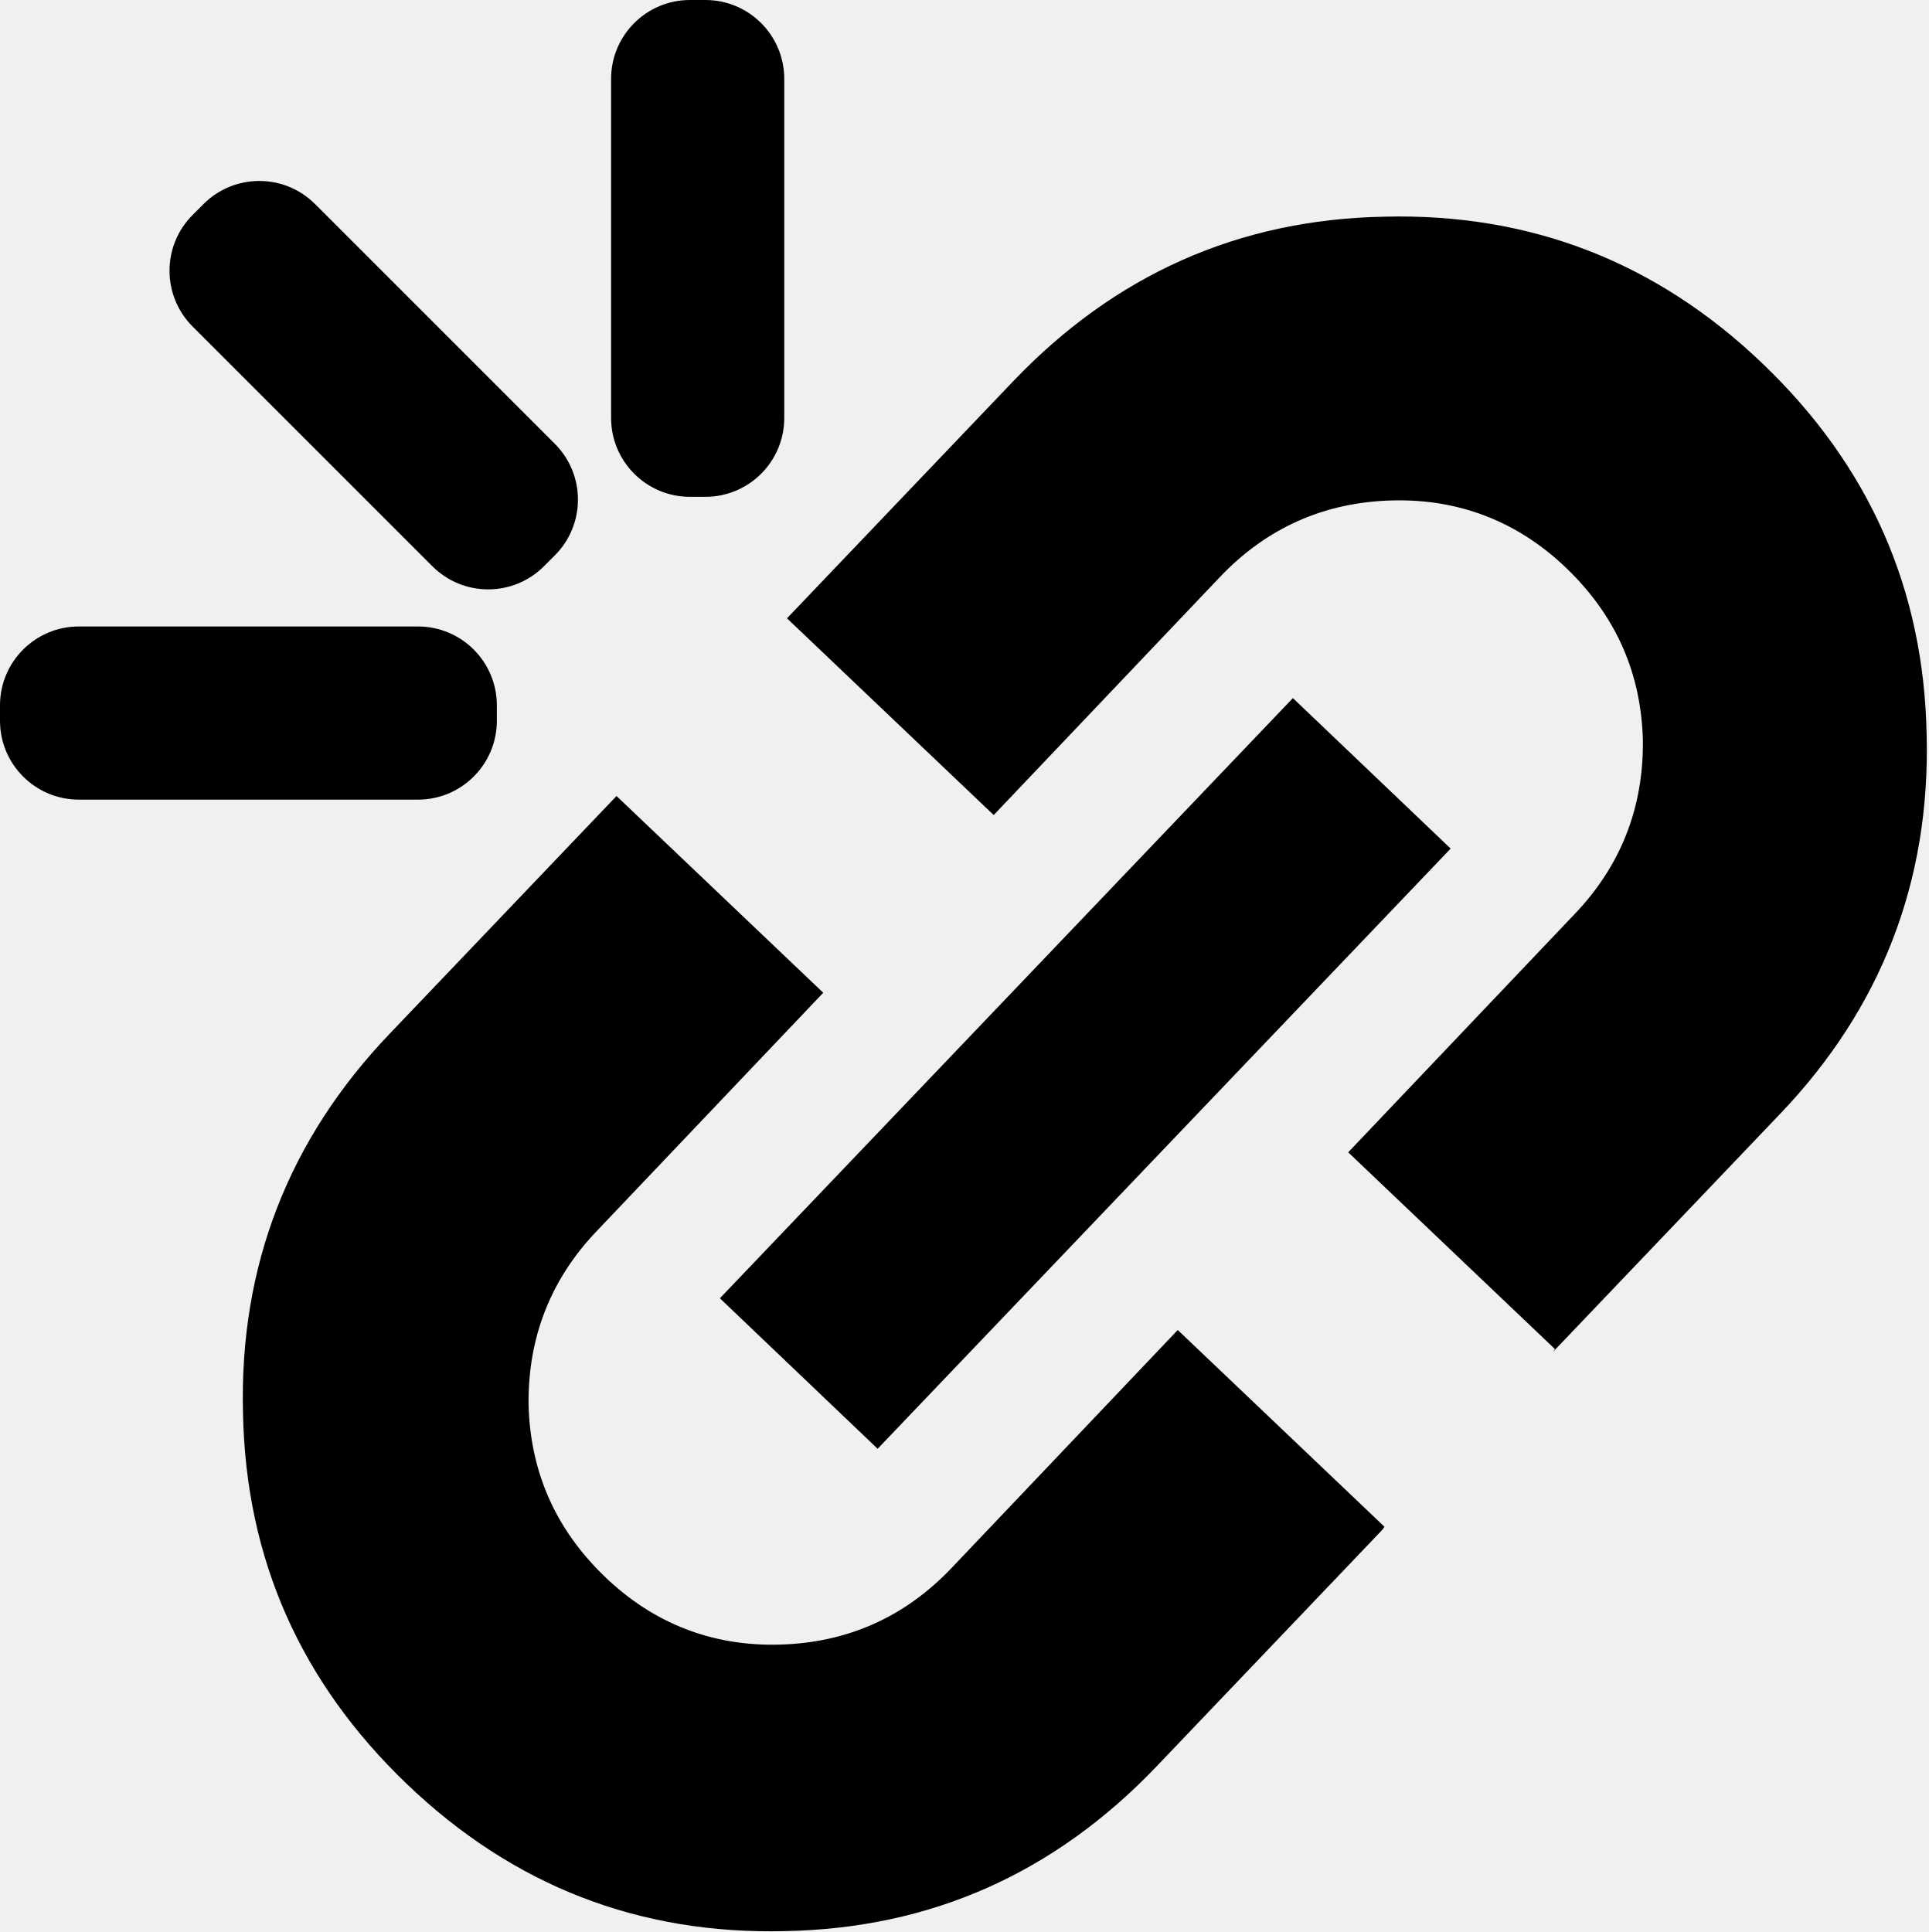
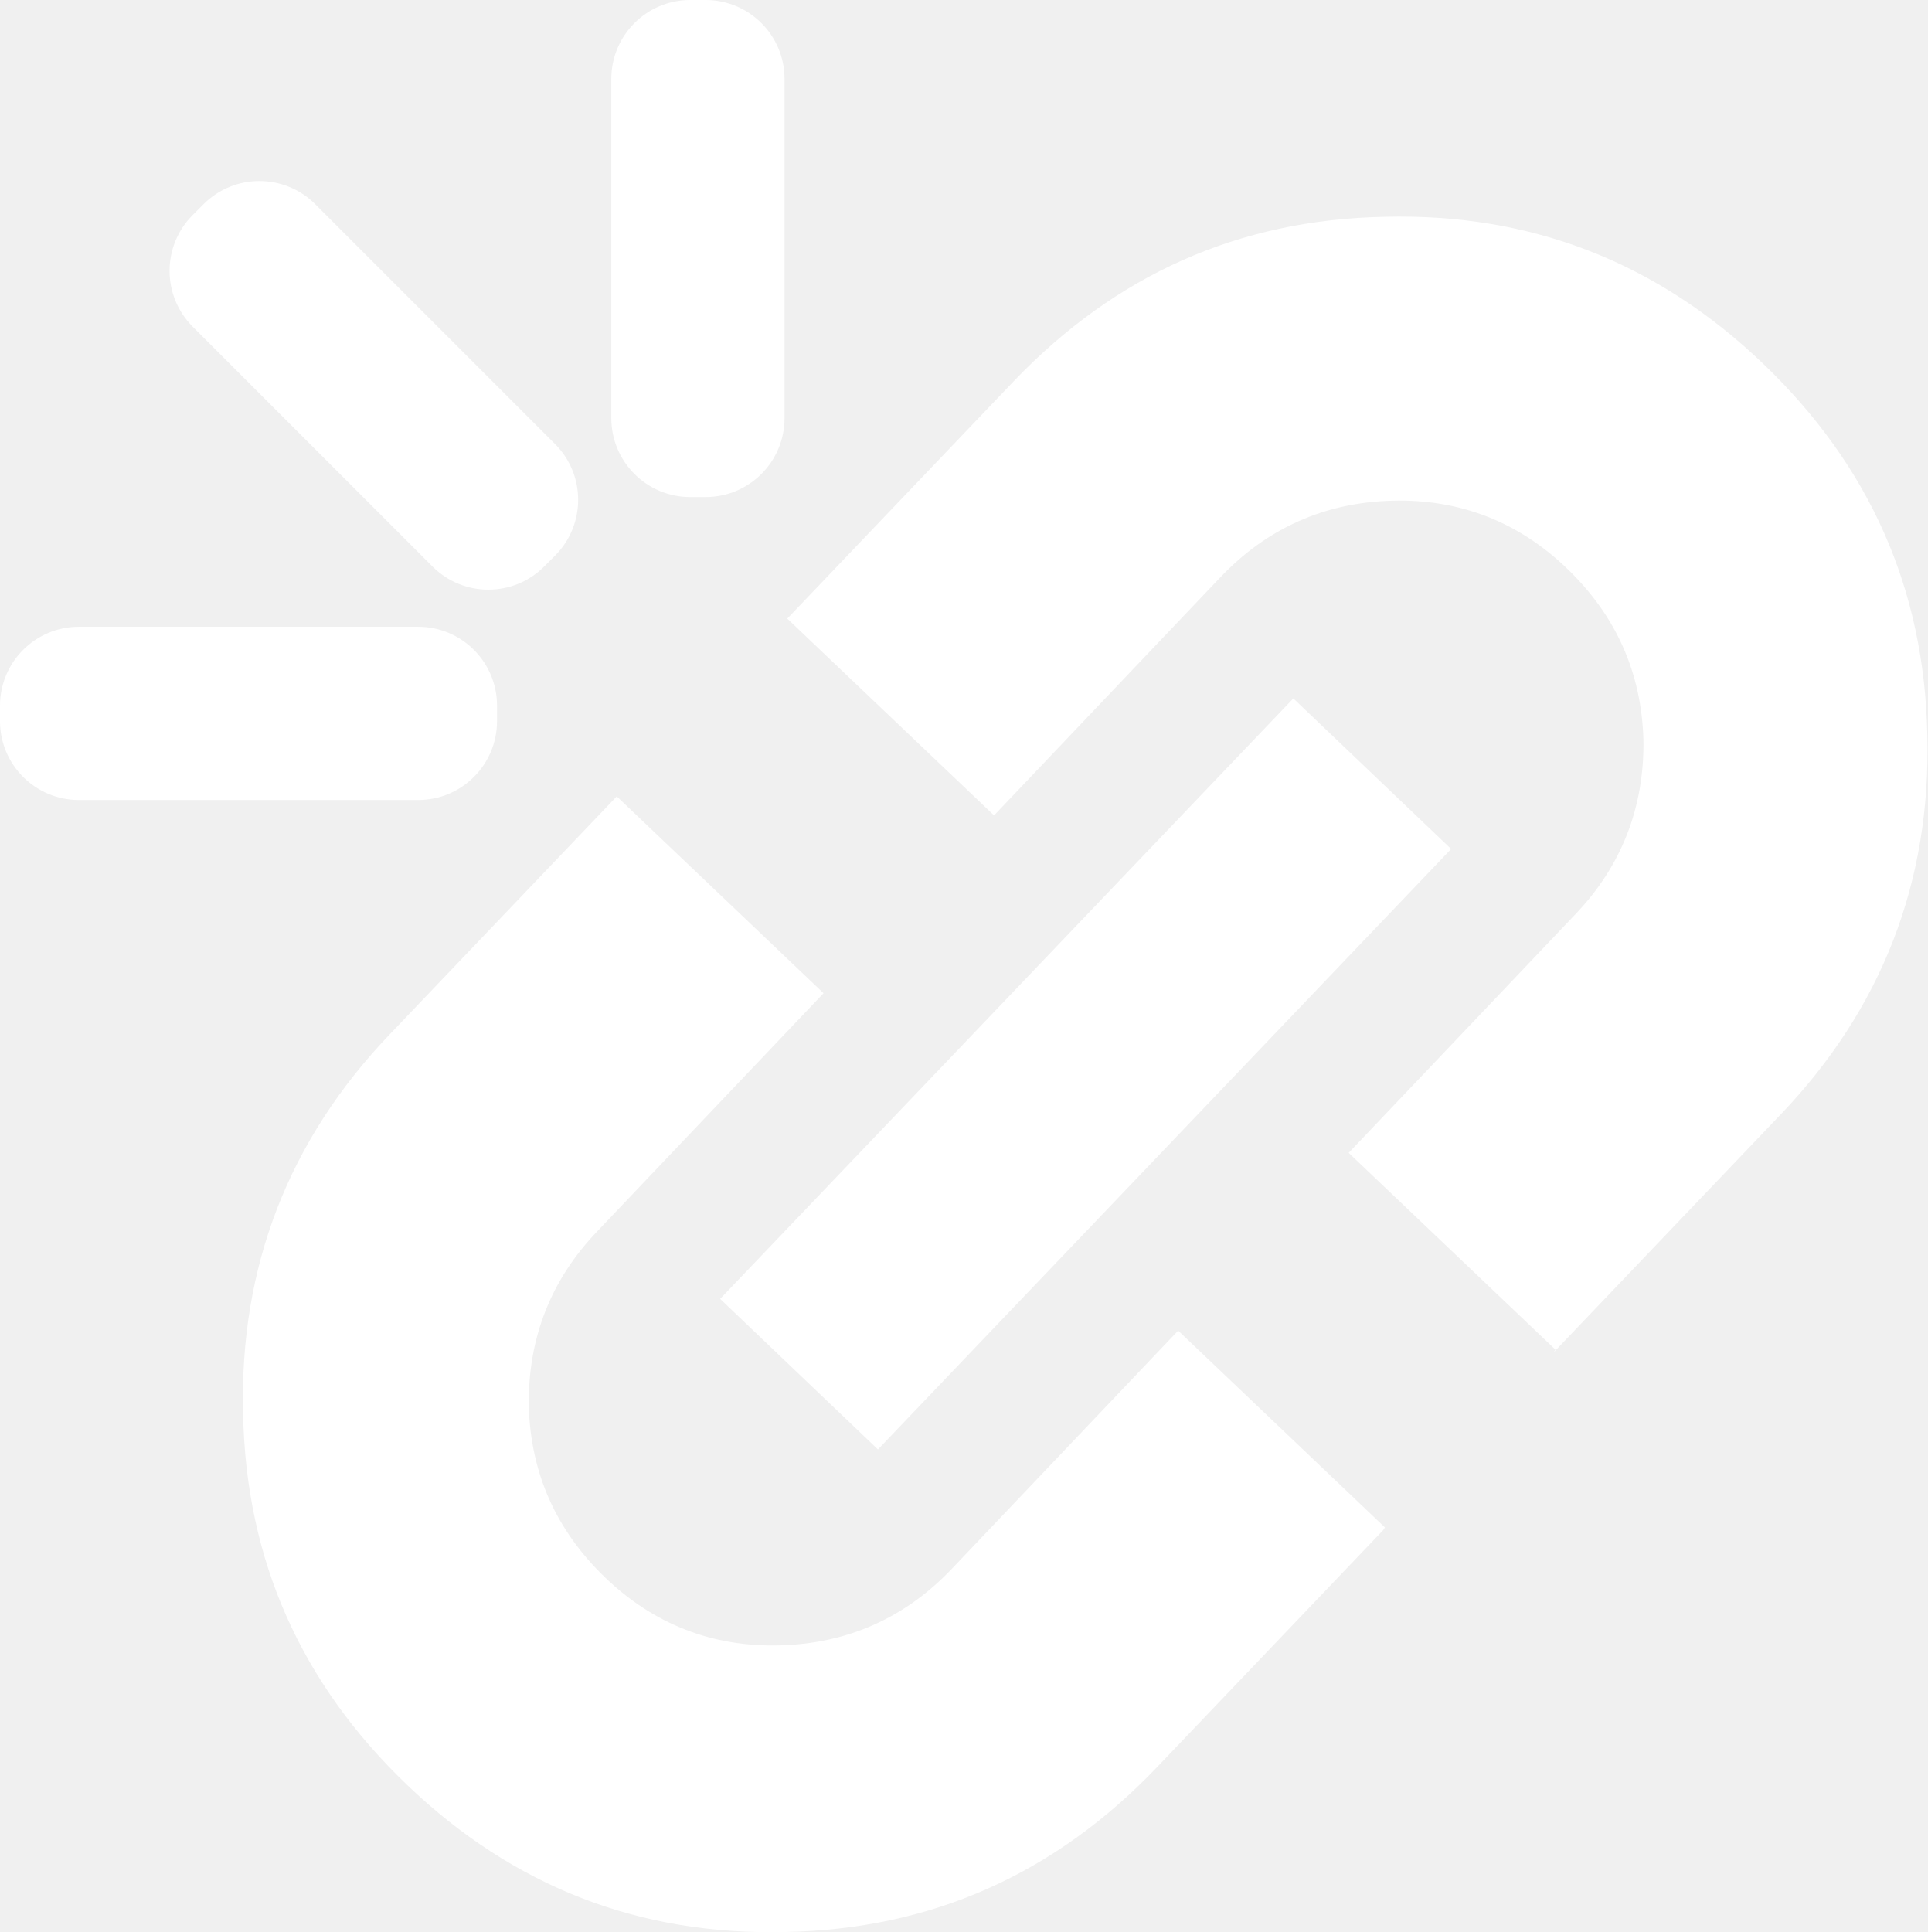
- <svg xmlns="http://www.w3.org/2000/svg" id="Layer_1" viewBox="0 0 21.27 21.31">
-   <path d="m15.25,16.87l-2.5,2.62c-1.12,1.17-2.48,1.78-4.09,1.81-1.61.04-3-.5-4.17-1.62s-1.78-2.48-1.81-4.1c-.04-1.61.5-3.01,1.62-4.18l2.5-2.62,2.28,2.17-2.49,2.62c-.52.54-.77,1.19-.76,1.93.02.74.3,1.37.84,1.89s1.19.77,1.93.75c.74-.02,1.38-.3,1.9-.85l2.49-2.62,2.28,2.17Zm-5.57-.89l-1.74-1.66,6.32-6.62,1.74,1.66-6.32,6.62Zm7.47-1.1l-2.28-2.17,2.49-2.62c.52-.54.77-1.19.76-1.93-.02-.74-.3-1.37-.84-1.89s-1.19-.77-1.93-.75c-.74.02-1.38.3-1.9.85l-2.49,2.62-2.28-2.17,2.5-2.62c1.12-1.17,2.48-1.78,4.09-1.81,1.61-.04,3,.5,4.17,1.62s1.78,2.48,1.81,4.1c.04,1.61-.5,3.01-1.62,4.18l-2.5,2.62Z" />
-   <rect x="3.17" y="1.51" width="1.91" height="5.48" rx=".87" ry=".87" transform="translate(-1.8 4.16) rotate(-45)" />
-   <rect x="6.74" y="0" width="1.91" height="5.48" rx=".87" ry=".87" />
-   <rect x="1.78" y="5.12" width="1.91" height="5.48" rx=".87" ry=".87" transform="translate(-5.12 10.6) rotate(-90)" />
+ <svg xmlns="http://www.w3.org/2000/svg" id="Layer_1" viewBox="0 0 21.25 21.3">
+   <defs>
+     <style>.cls-1{fill:#fff;}</style>
+   </defs>
+   <path class="cls-1" d="m15.25,16.87l-2.5,2.62c-1.12,1.17-2.48,1.78-4.09,1.81-1.61.04-3-.5-4.17-1.62s-1.78-2.48-1.81-4.1c-.04-1.61.5-3.01,1.62-4.18l2.5-2.62,2.28,2.17-2.49,2.62c-.52.54-.77,1.19-.76,1.93.02.74.3,1.37.84,1.89s1.19.77,1.93.75c.74-.02,1.38-.3,1.9-.85l2.49-2.62,2.28,2.17-.02.03Zm-5.57-.89l-1.74-1.66,6.32-6.62,1.74,1.66-6.32,6.62Zm7.47-1.1l-2.28-2.17,2.49-2.62c.52-.54.77-1.19.76-1.93-.02-.74-.3-1.37-.84-1.89s-1.19-.77-1.93-.75-1.38.3-1.9.85l-2.49,2.62-2.28-2.17,2.5-2.62c1.12-1.17,2.48-1.78,4.09-1.81,1.61-.04,3,.5,4.17,1.62s1.78,2.48,1.81,4.1c.04,1.61-.5,3.01-1.62,4.18l-2.5,2.62.02-.03Z" />
+   <rect class="cls-1" x="3.17" y="1.51" width="1.91" height="5.48" rx=".87" ry=".87" transform="translate(-1.8 4.16) rotate(-45)" />
+   <rect class="cls-1" x="6.74" width="1.91" height="5.48" rx=".87" ry=".87" />
+   <rect class="cls-1" y="6.91" width="5.48" height="1.91" rx=".87" ry=".87" />
</svg>
